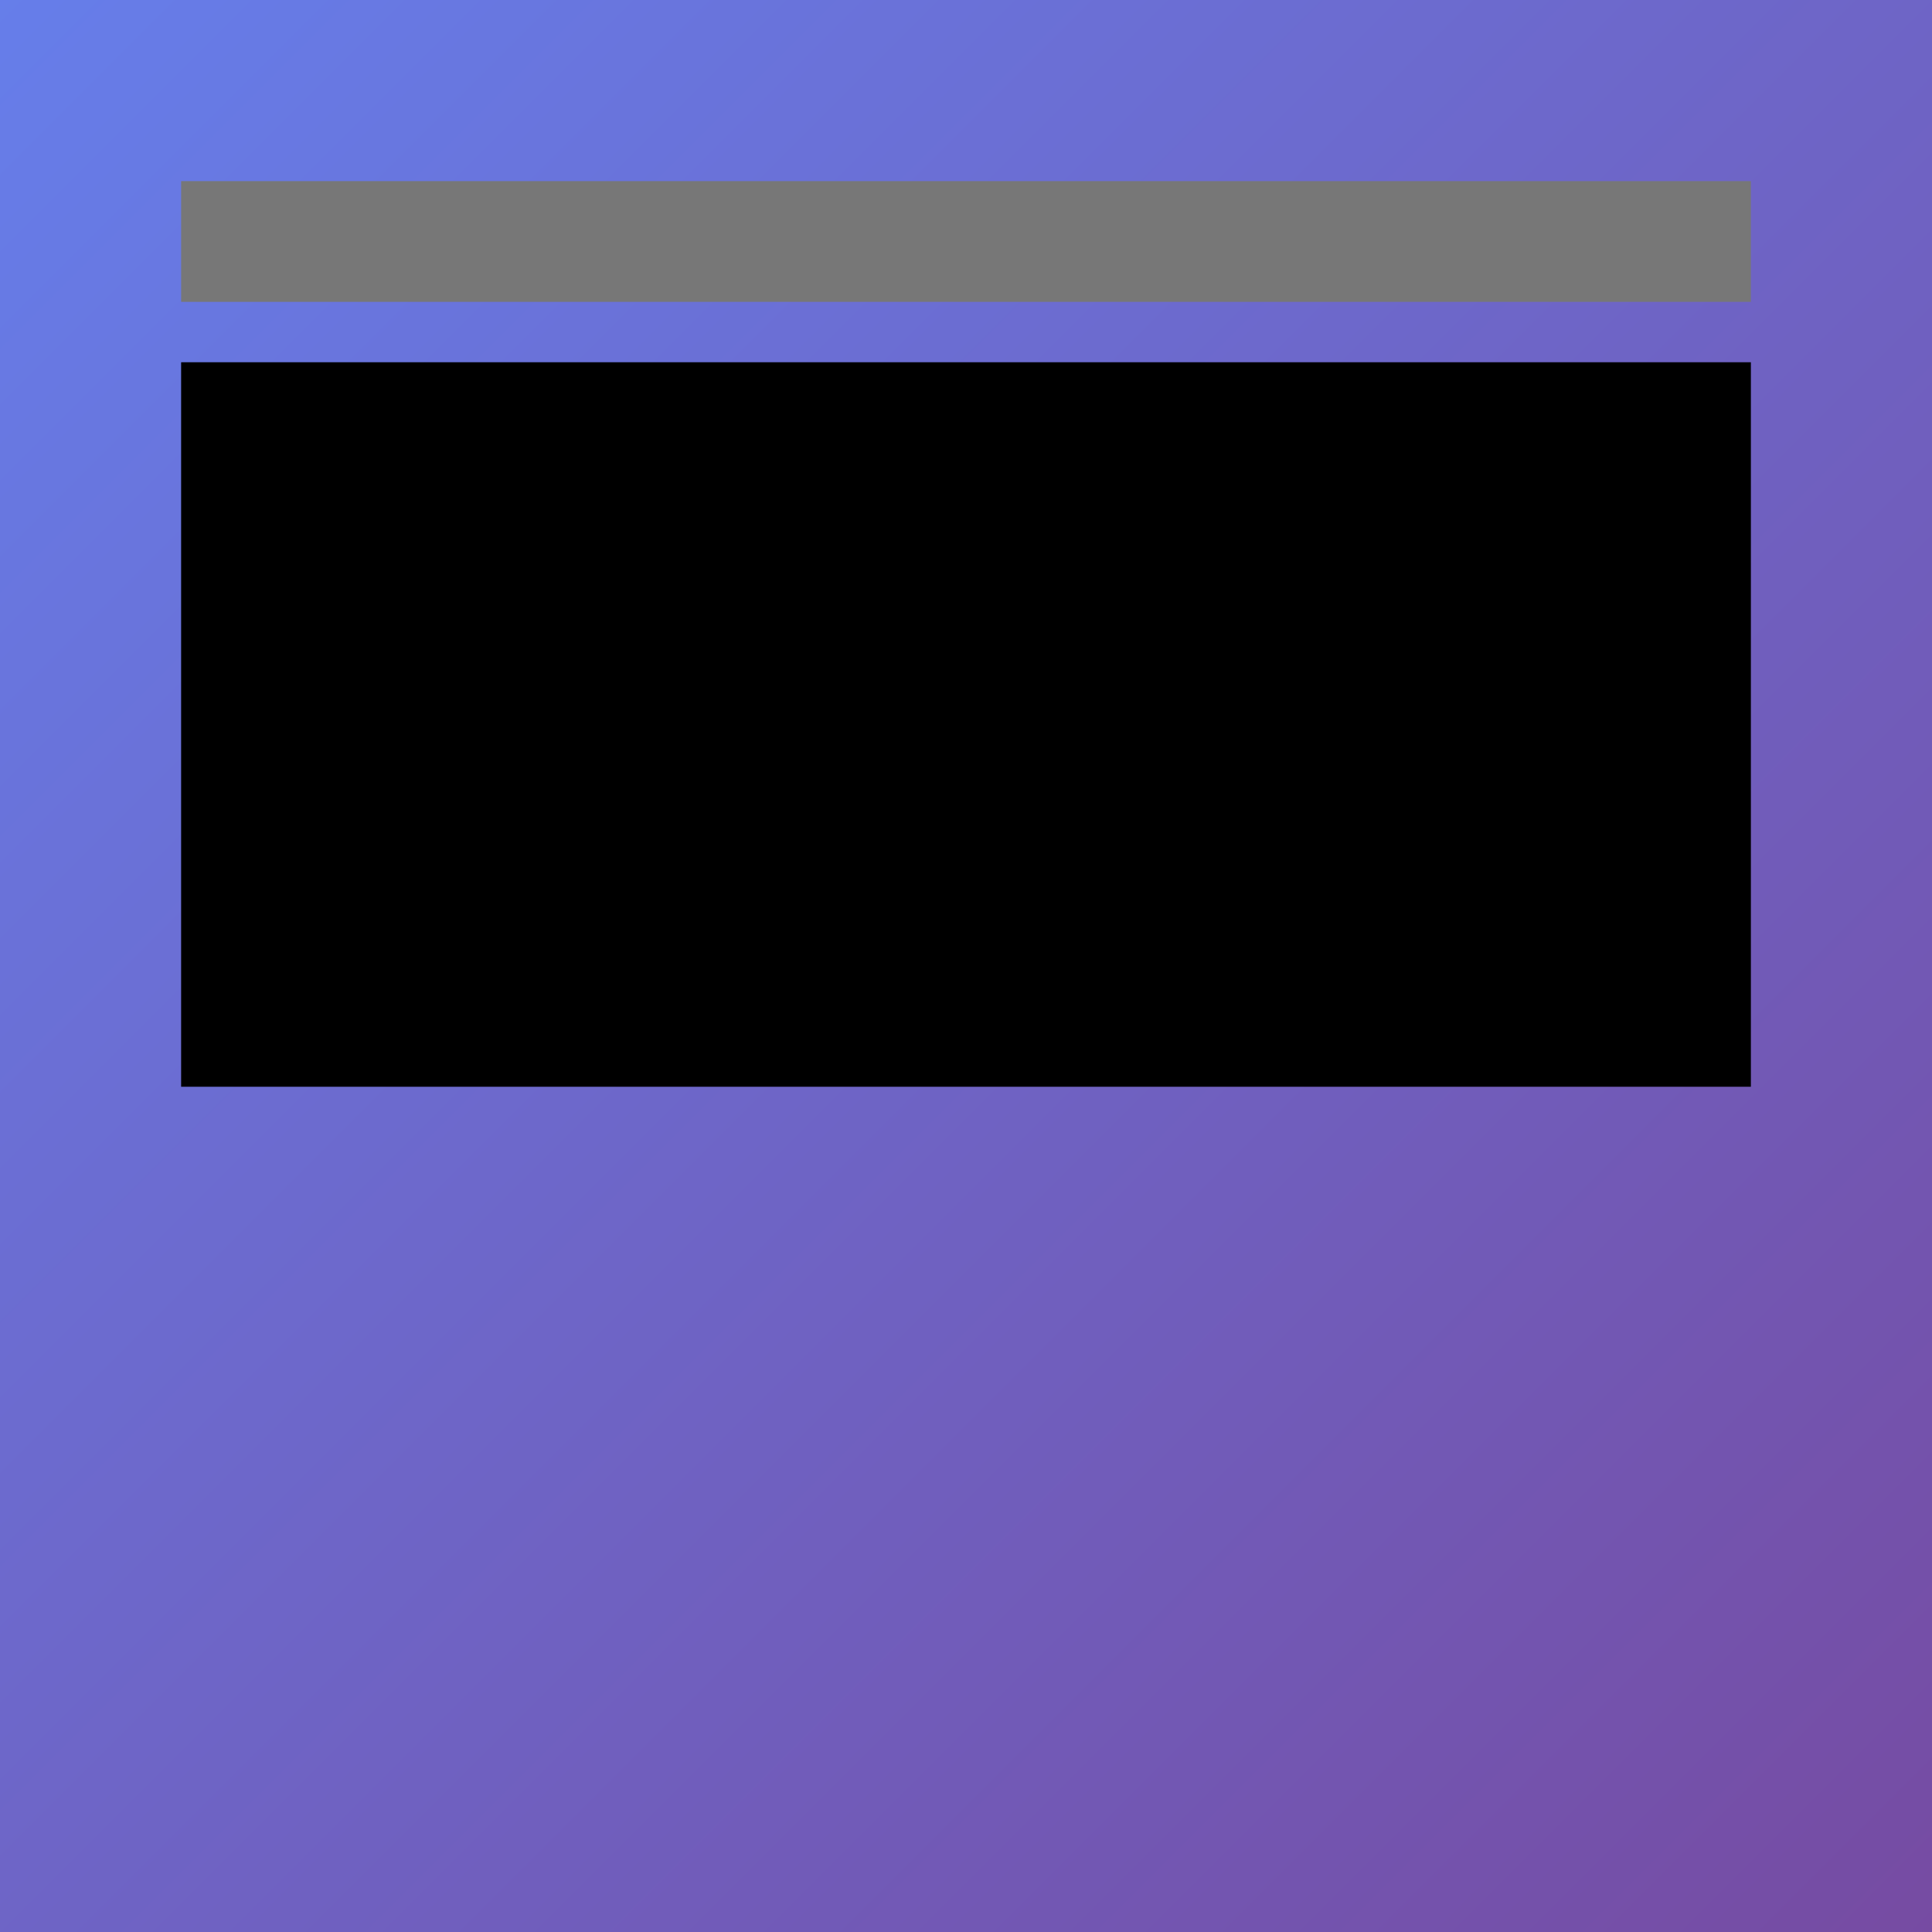
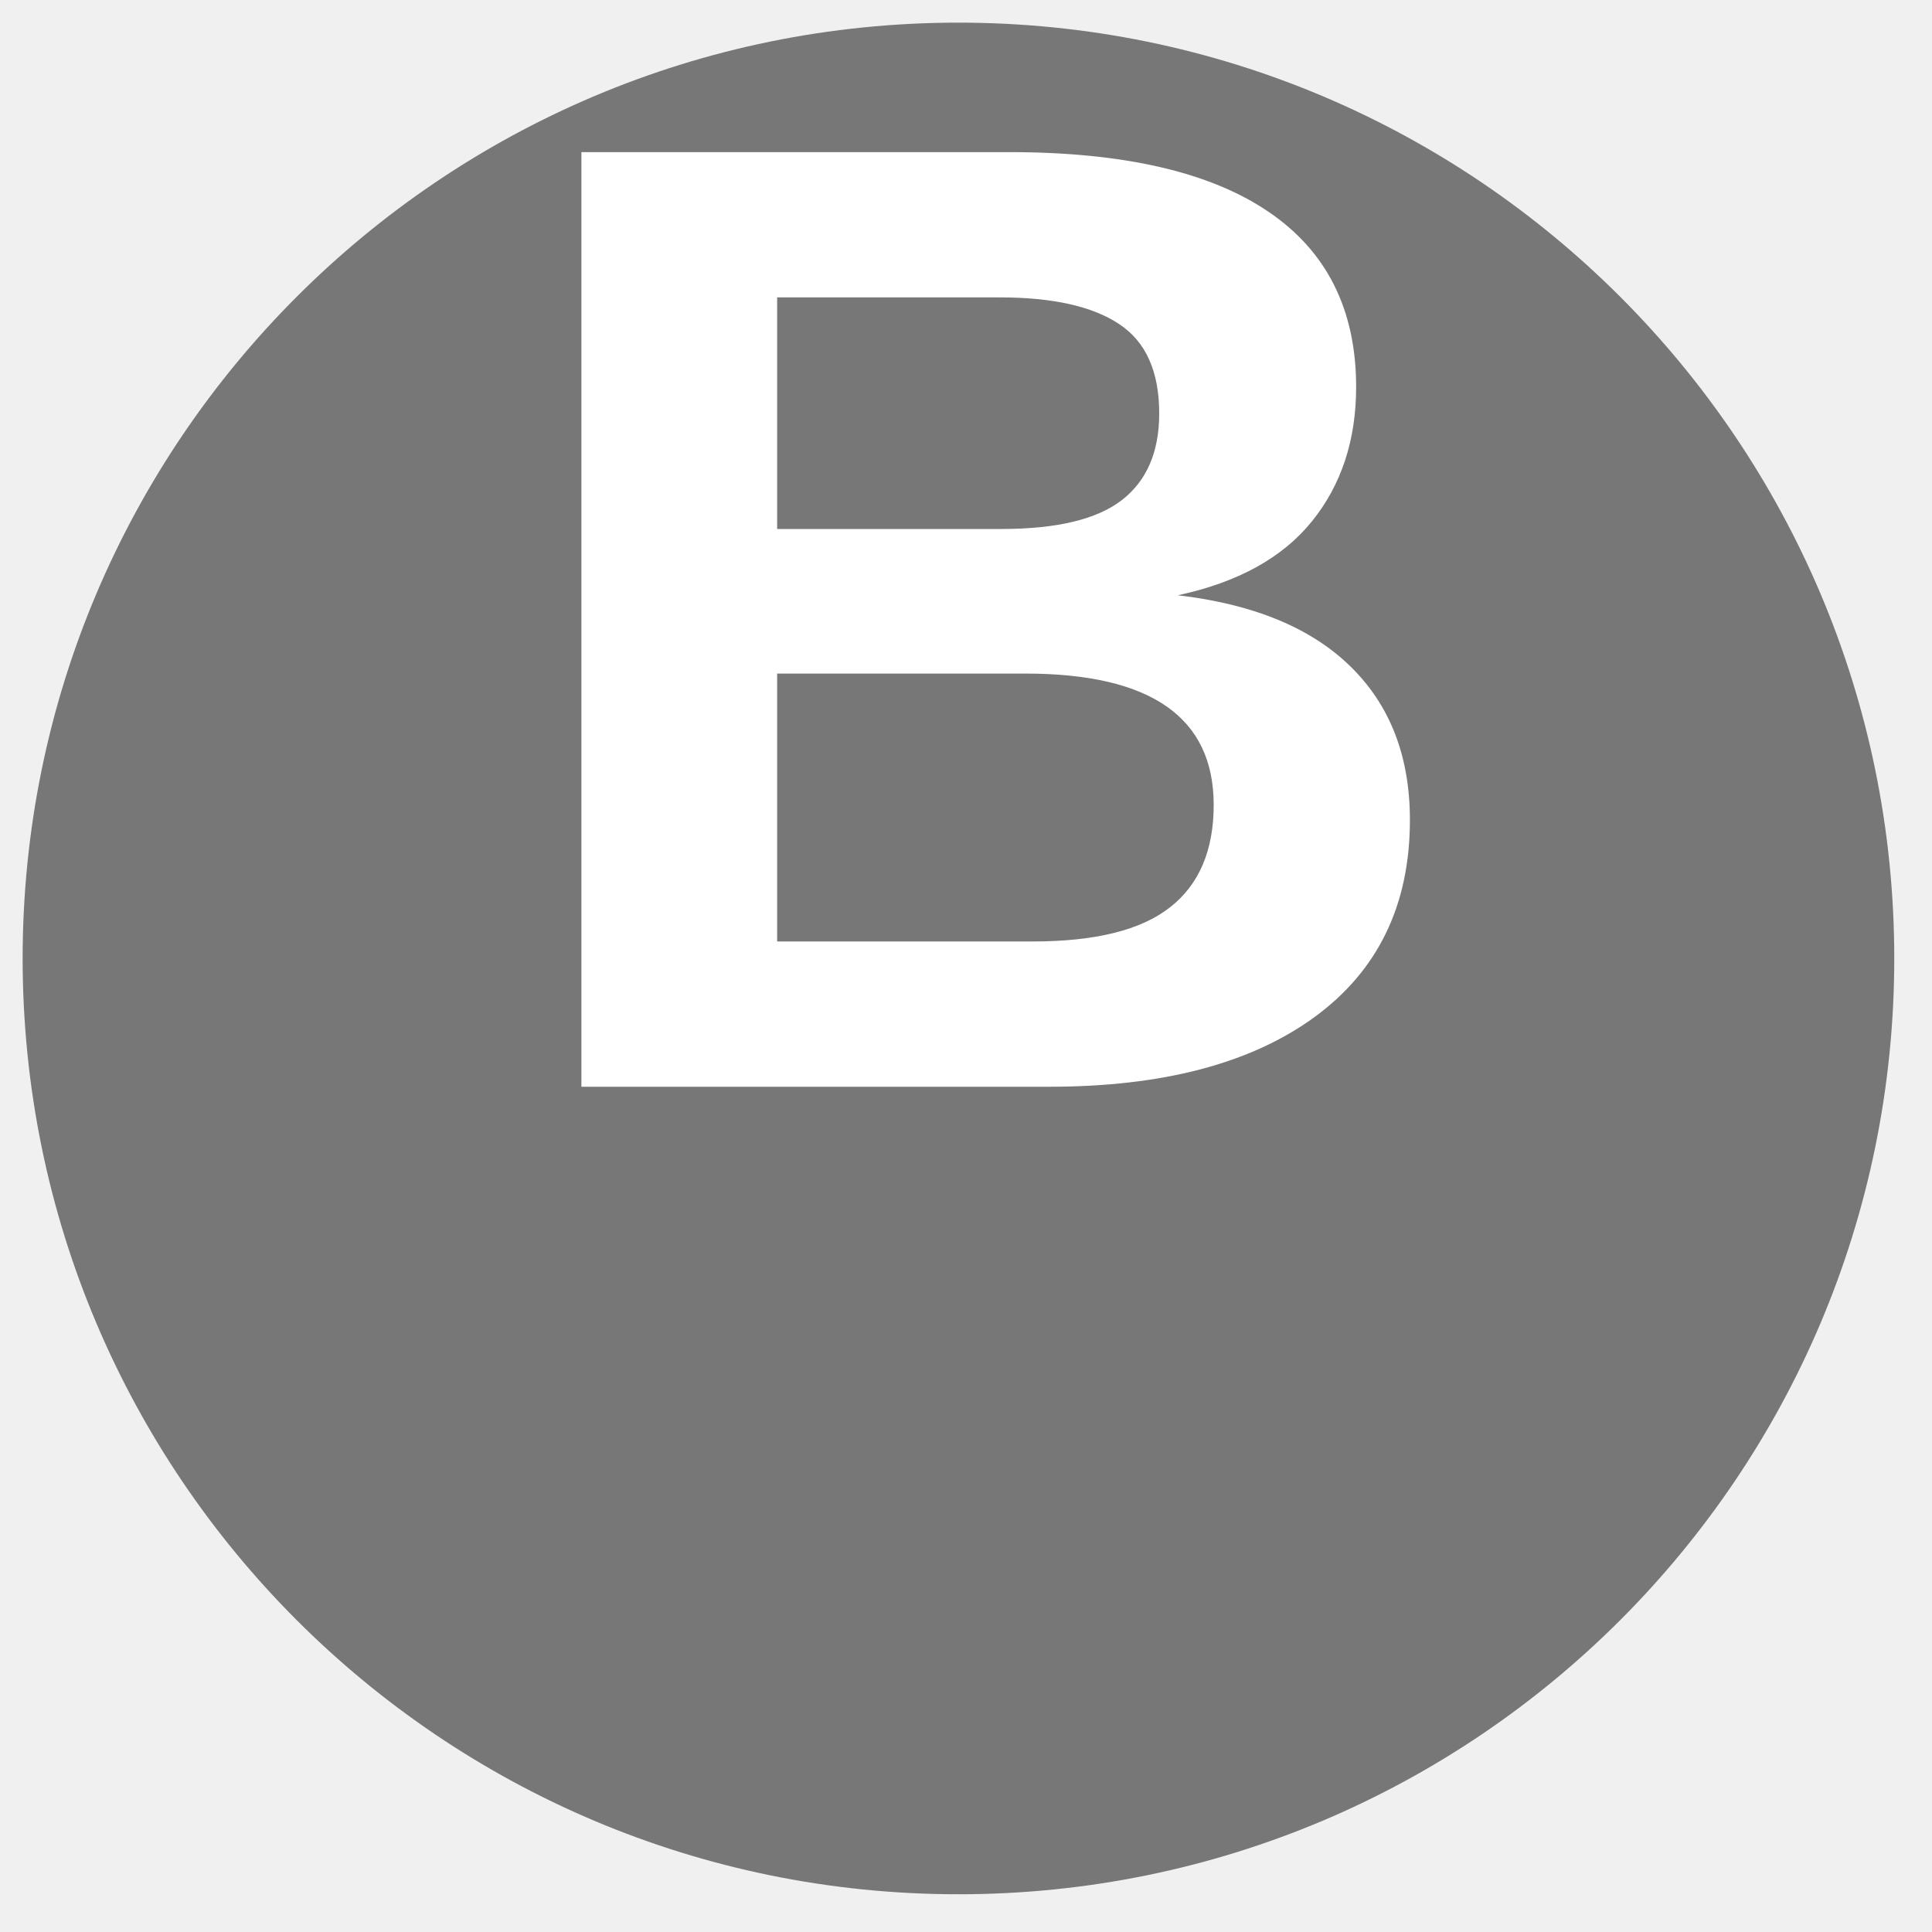
<svg xmlns="http://www.w3.org/2000/svg" width="128" height="128">
-   <defs>
-     <linearGradient id="gradient" x1="0" y1="0" x2="1" y2="1">
-       <stop offset="0%" stop-color="#667eea" />
-       <stop offset="100%" stop-color="#764ba2" />
-     </linearGradient>
-   </defs>
-   <rect width="128" height="128" fill="url(#gradient)" />
-   <rect x="12" y="12" width="104" height="8" fill="#777" />
-   <rect x="12" y="24" width="104" height="48" fill="black" />
+   <circle cx="63.5" cy="63.5" r="62" fill="#777" />
+   <text x="65" y="72" text-anchor="middle" alignment-baseline="middle" font-size="90" fill="#fff" font-family="Arial" font-weight="bold">B</text>
</svg>
